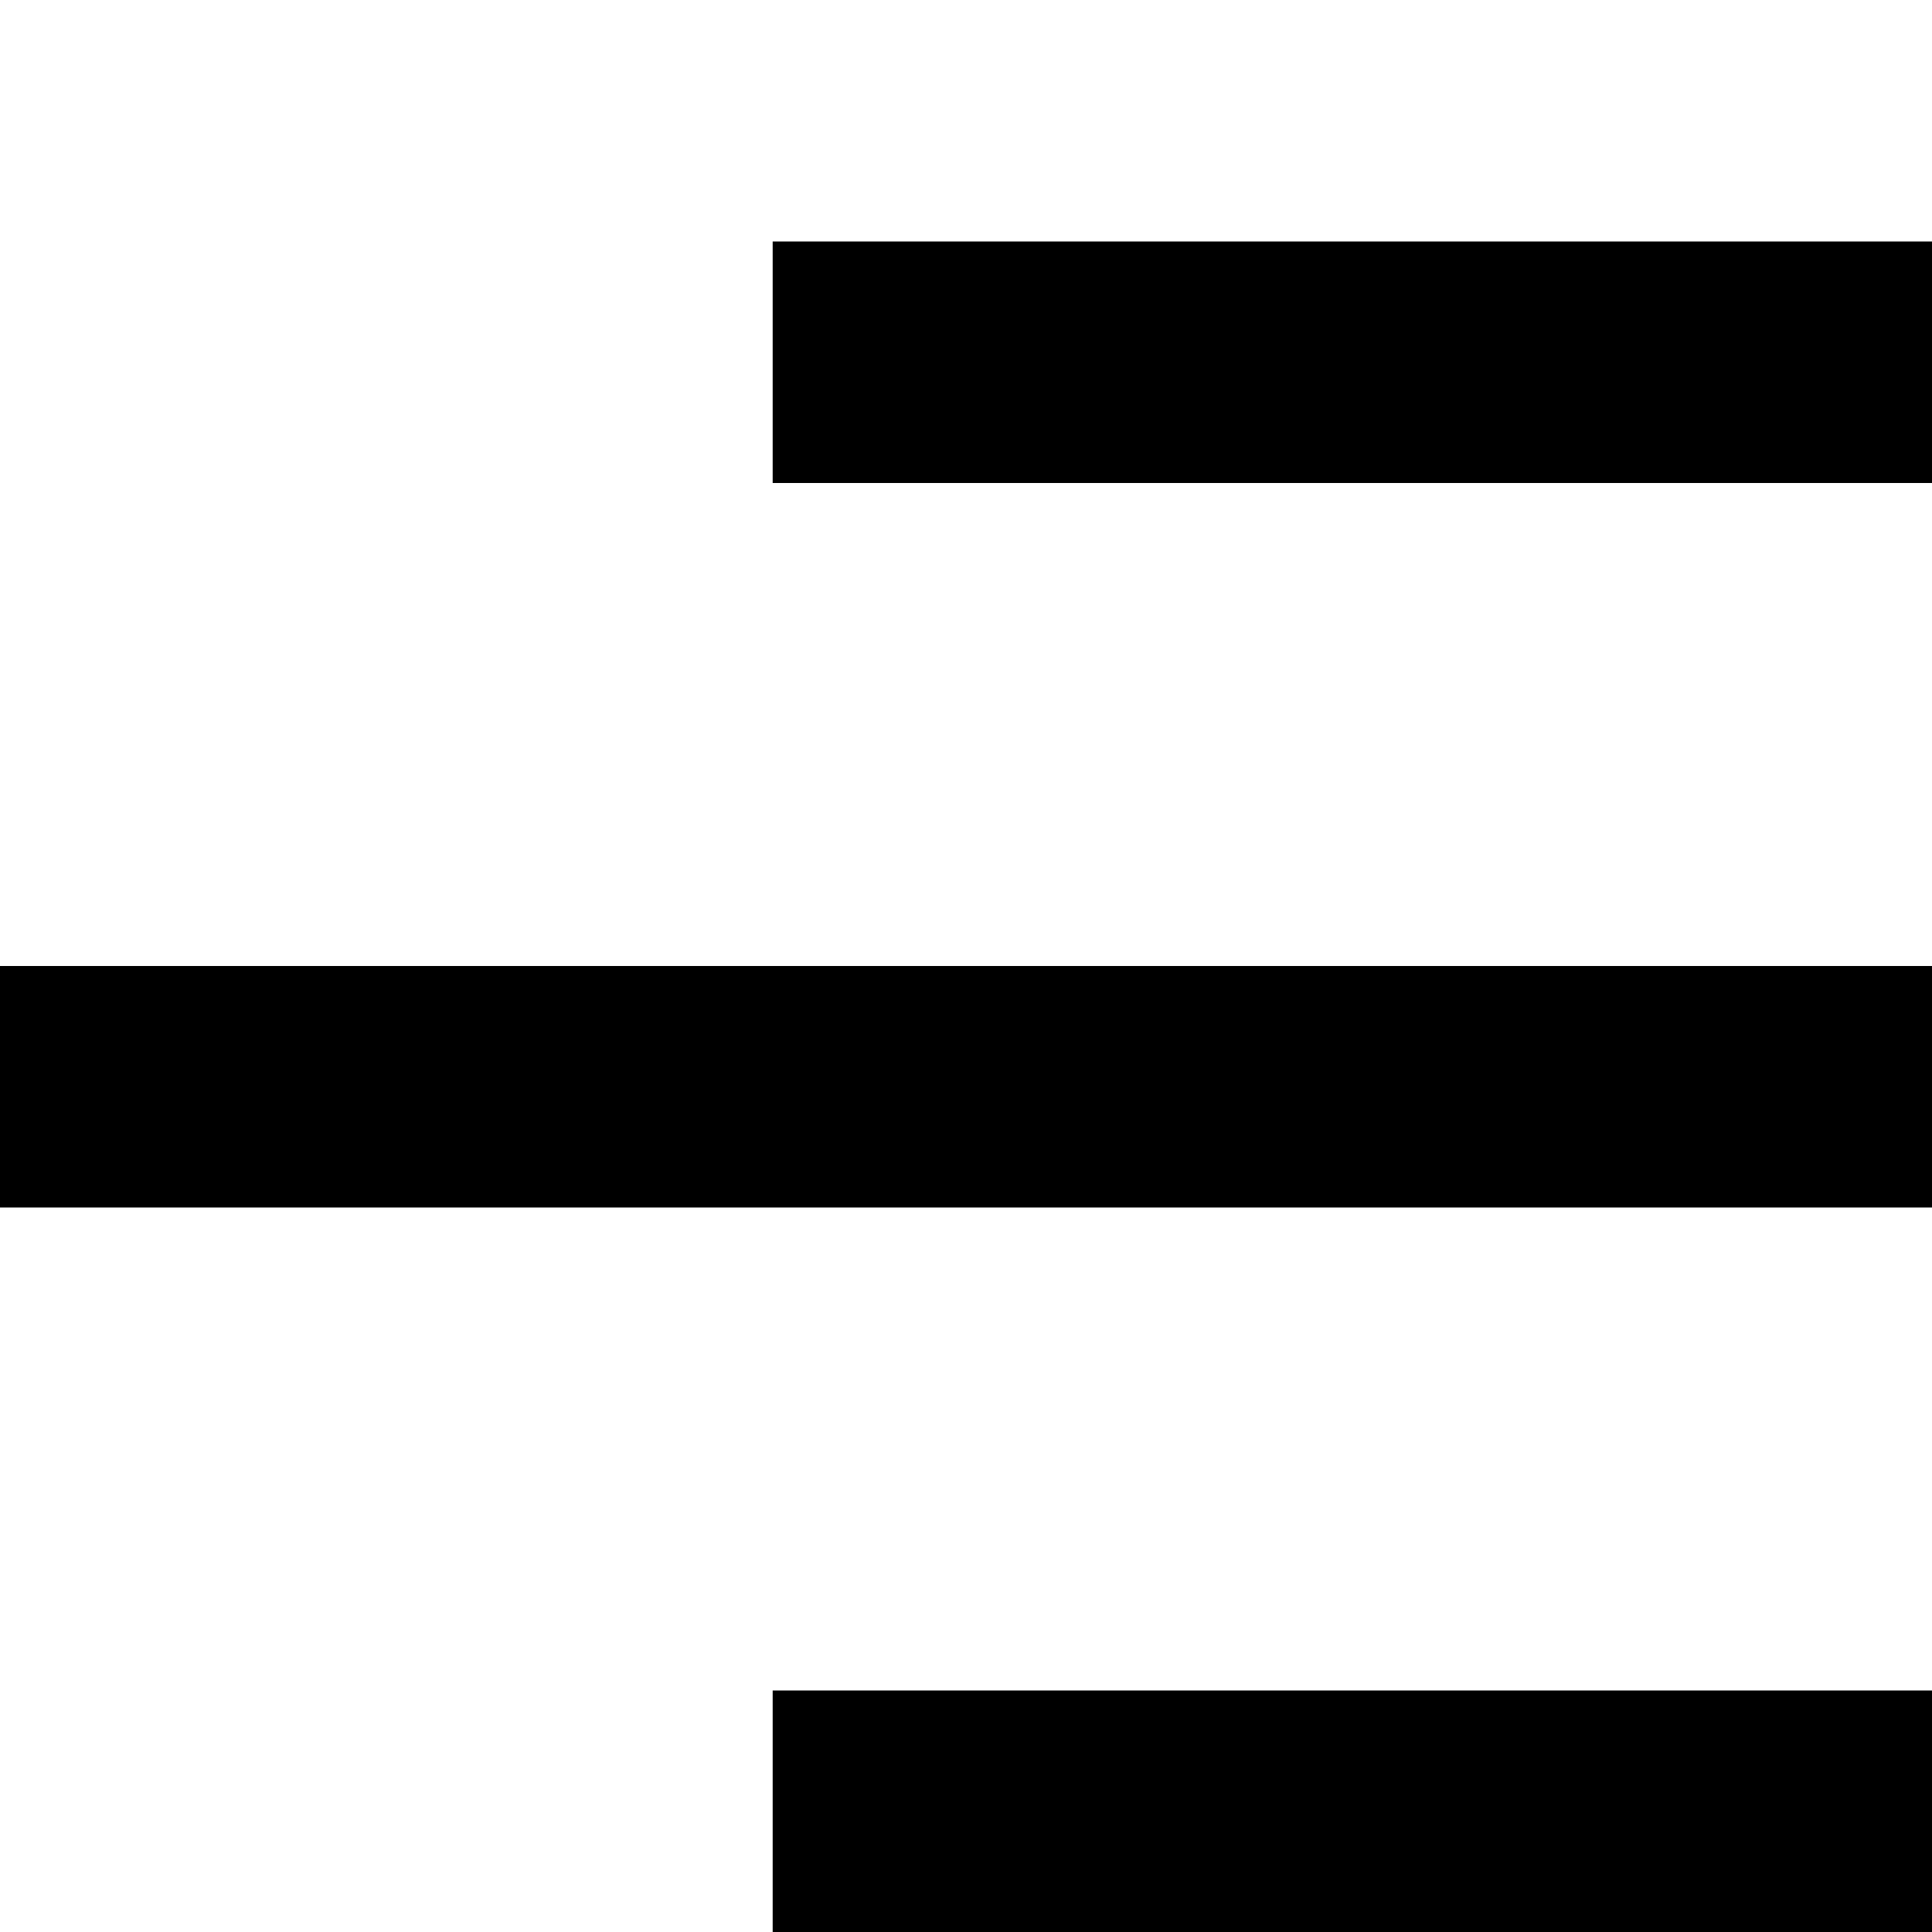
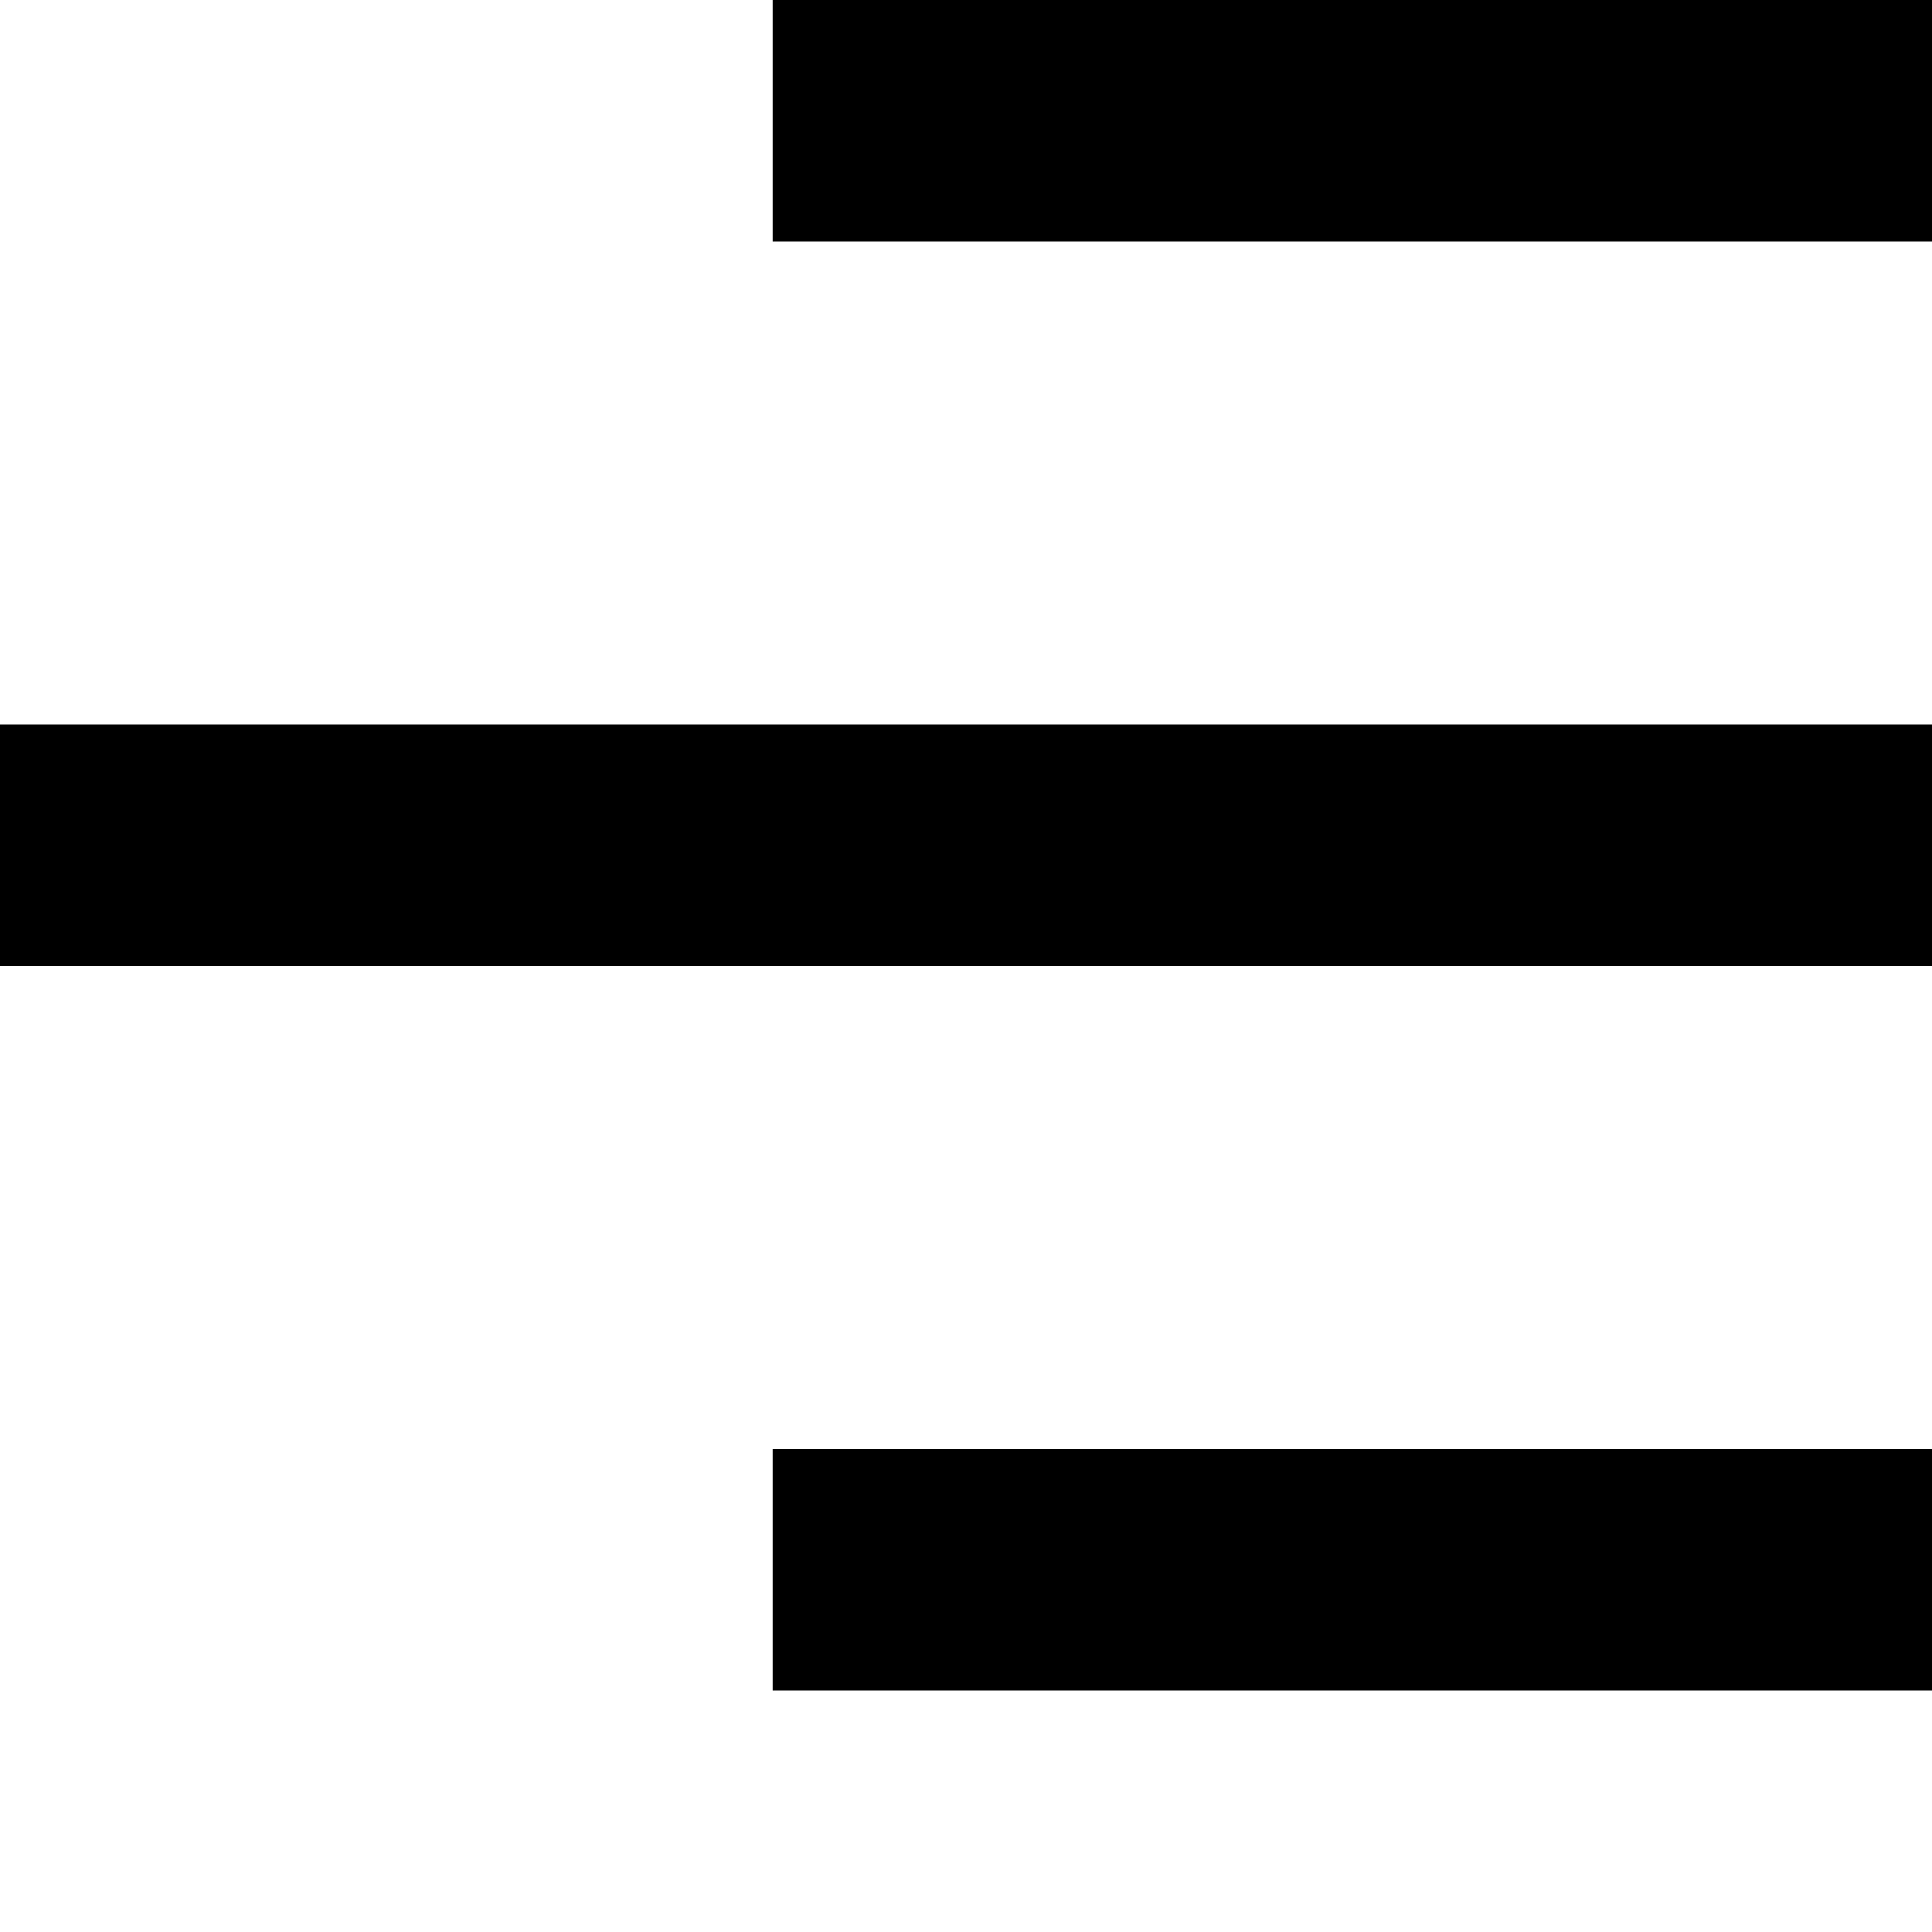
<svg xmlns="http://www.w3.org/2000/svg" version="1.1" id="Layer_1" zoomAndPan="disable" x="0px" y="0px" width="16px" height="16px" viewBox="0 0 16 16" enable-background="new 0 0 16 16" xml:space="preserve">
-   <line fill="none" stroke="#000000" stroke-width="2" x1="6.399" y1="3" x2="16" y2="3" />
-   <line fill="none" stroke="#000000" stroke-width="2" x1="0" y1="9" x2="16" y2="9" />
-   <line fill="none" stroke="#000000" stroke-width="2" x1="6.399" y1="15" x2="16" y2="15" />
+   <line fill="none" stroke="#000000" stroke-width="2" x1="6.399" y1="1" x2="16" y2="1" />
+   <line fill="none" stroke="#000000" stroke-width="2" x1="0" y1="7" x2="16" y2="7" />
+   <line fill="none" stroke="#000000" stroke-width="2" x1="6.399" y1="13" x2="16" y2="13" />
</svg>
